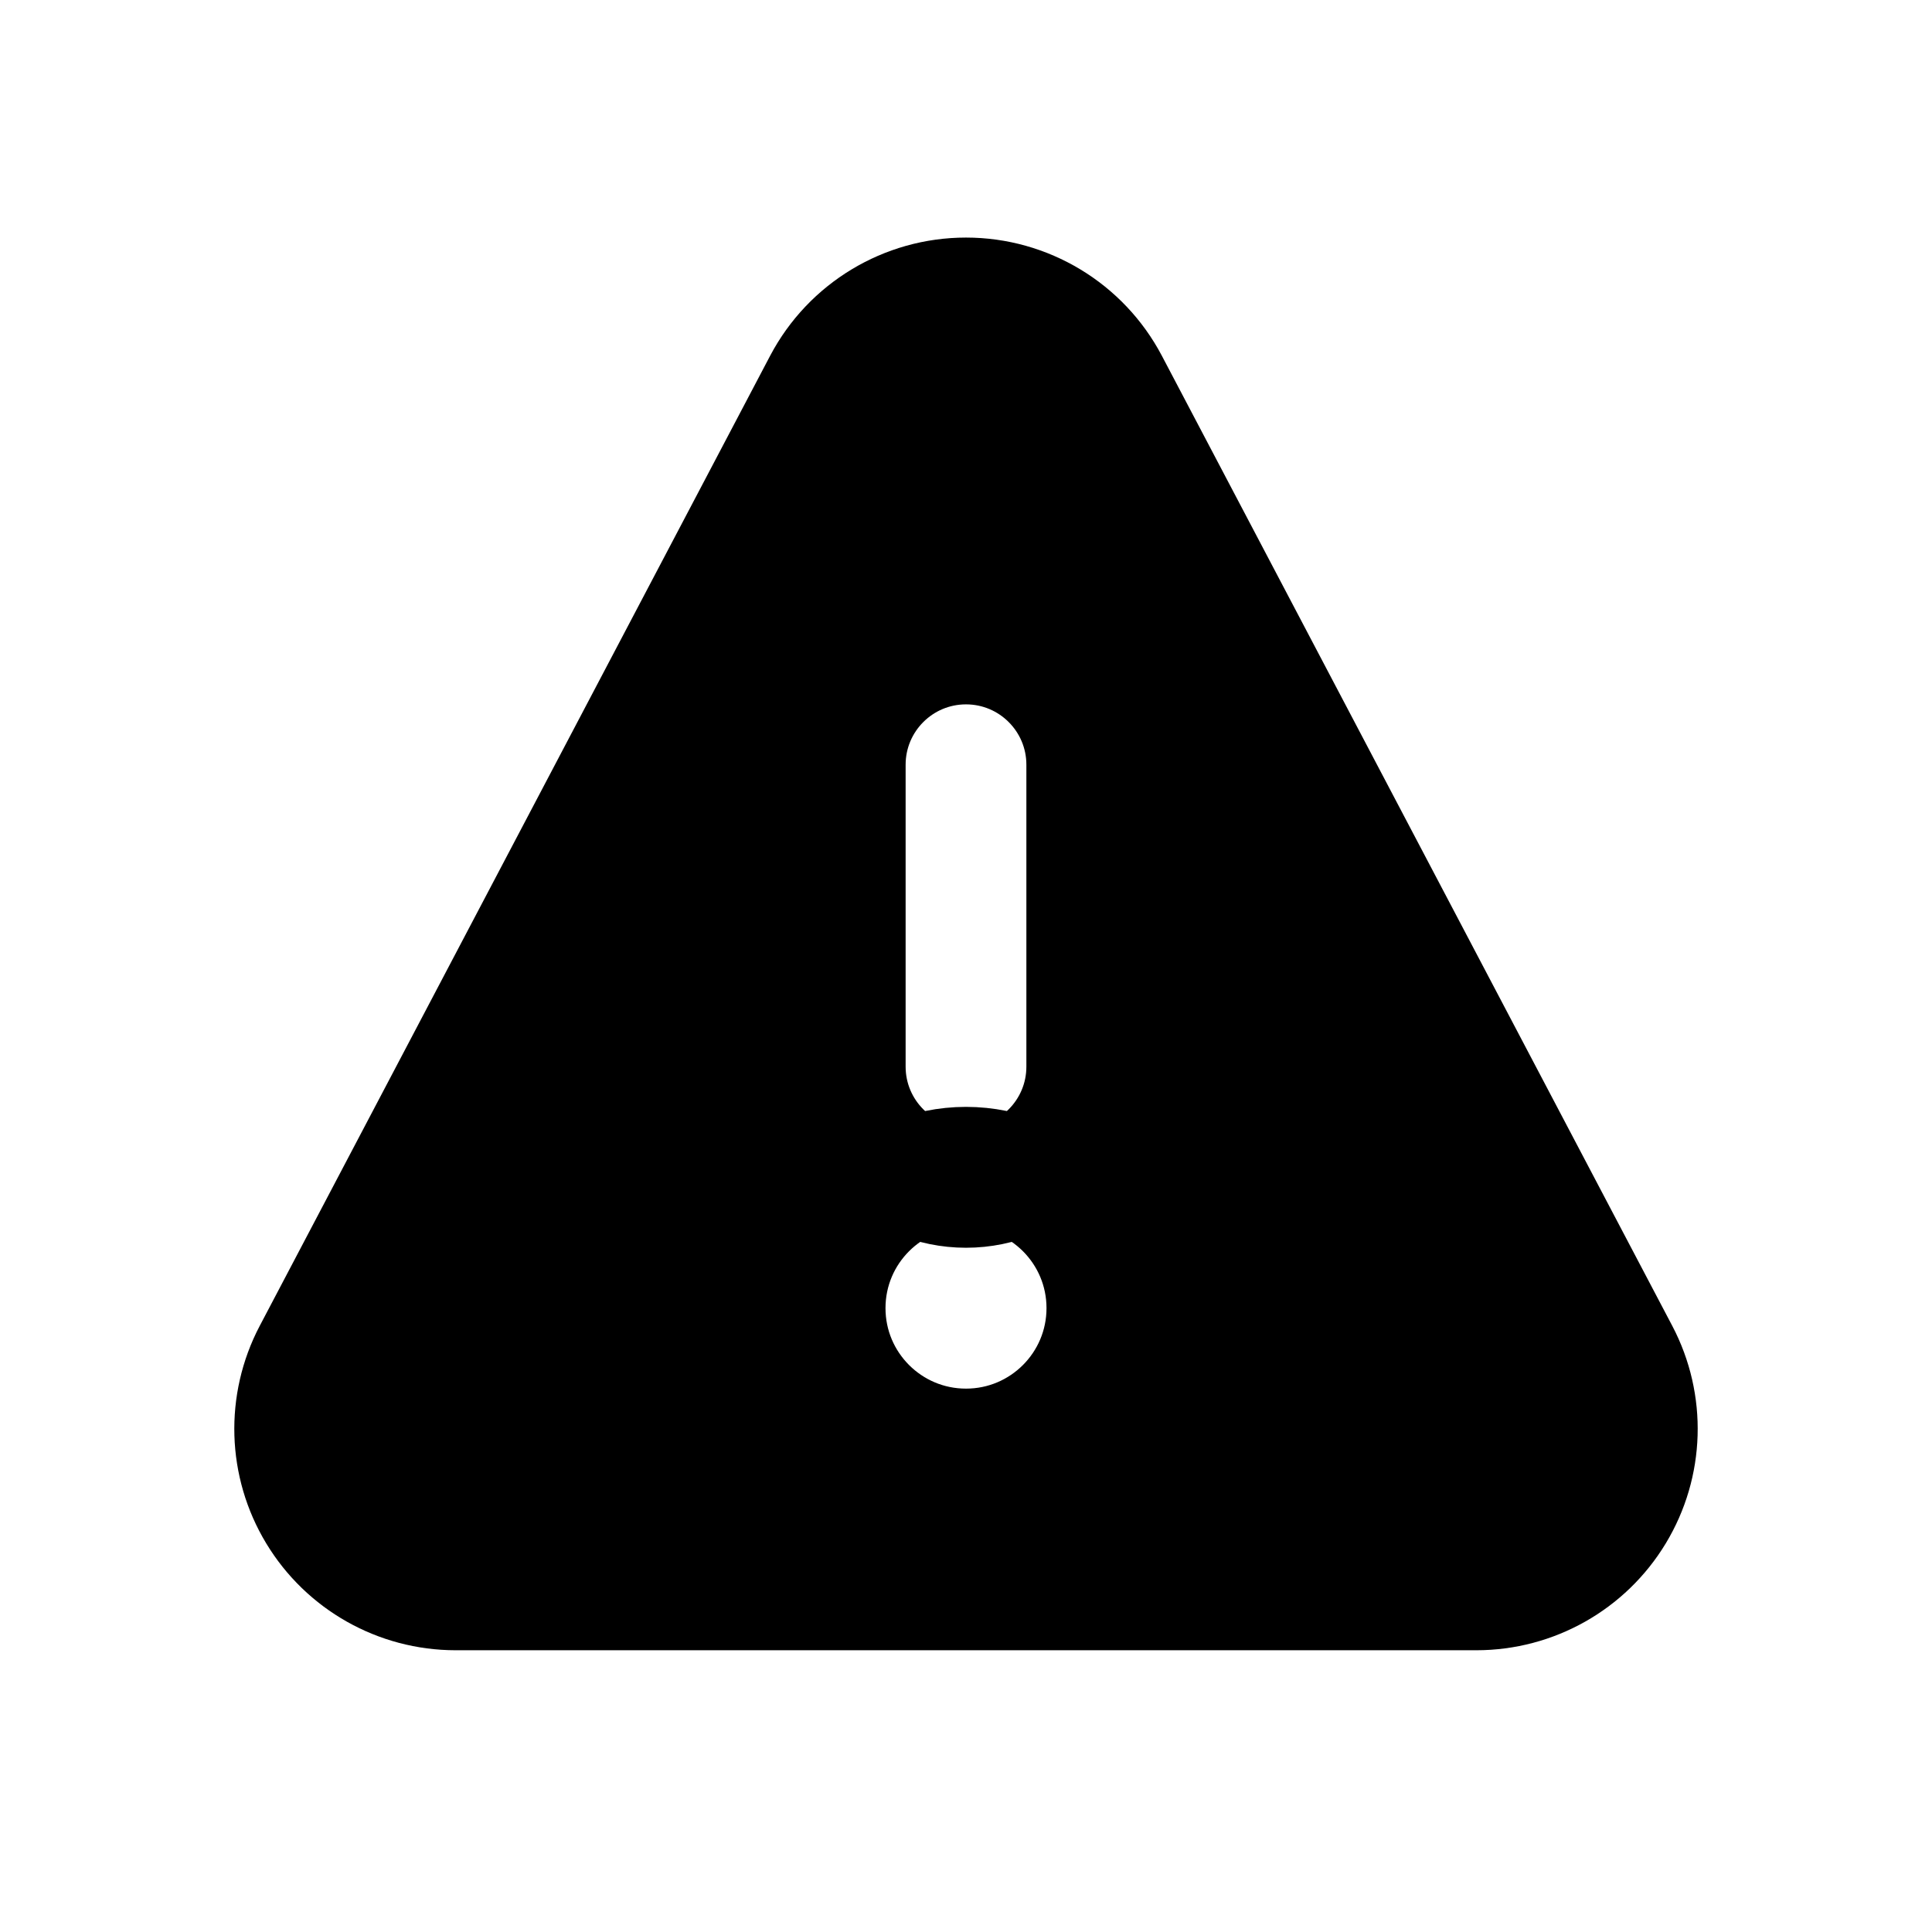
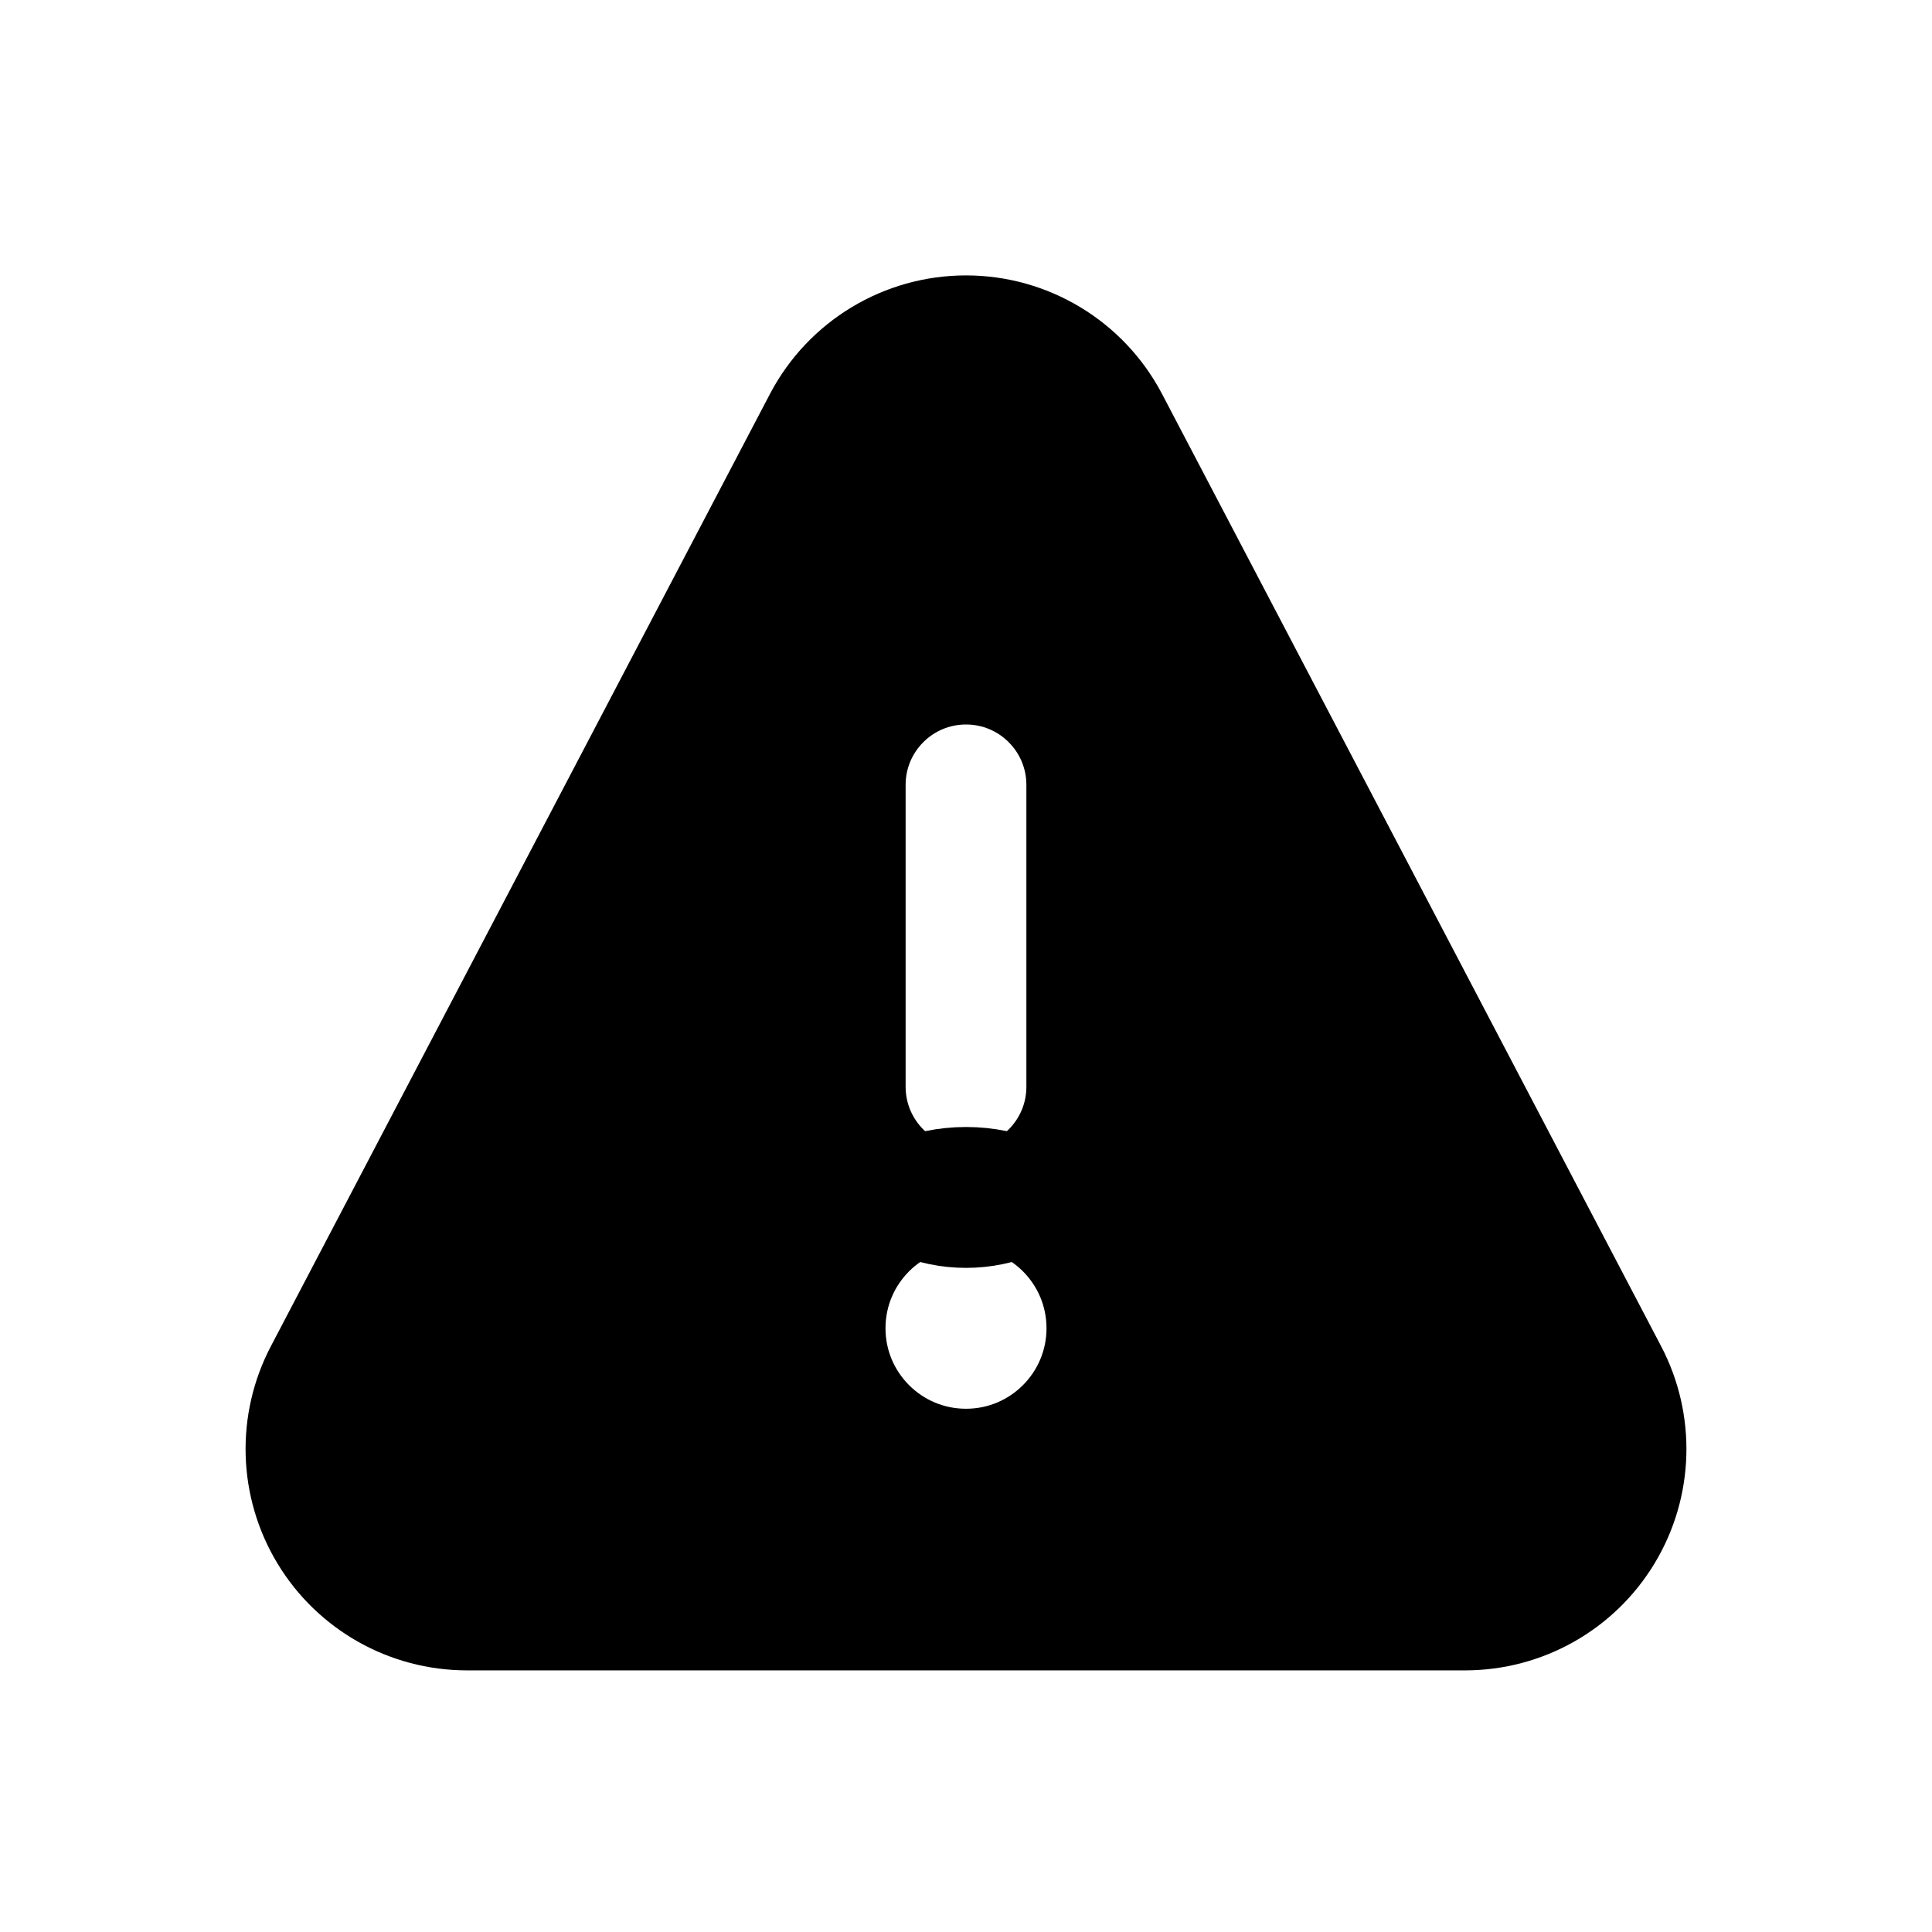
<svg xmlns="http://www.w3.org/2000/svg" viewBox="0 0 24 24" fill="currentColor" stroke="currentColor" stroke-width="1.5" stroke-linecap="round" stroke-linejoin="round" fill-rule="evenodd">
-   <path d="M13.77 4.77L20.11 16.82A2 2 0 0 1 18.34 19.75L5.66 19.75A2 2 0 0 1 3.89 16.82L10.23 4.77A2 2 0 0 1 13.77 4.77ZM10.5 9.5a1.5 1.5 0 0 1 3 0v3.75a1.5 1.5 0 0 1-3 0ZM12 14.5A1.75 1.75 0 1 1 12 18A1.75 1.75 0 1 1 12 14.5Z" />
+   <path d="M13.77 5.24L19.97 17.07A2 2 0 0 1 18.2 20L5.8 20A2 2 0 0 1 4.03 17.07L10.23 5.24A2 2 0 0 1 13.77 5.24ZM10.5 9.75a1.5 1.5 0 0 1 3 0v3.75a1.5 1.5 0 0 1-3 0ZM12 14.75A1.75 1.75 0 1 1 12 18.25A1.75 1.75 0 1 1 12 14.75Z" />
</svg>
